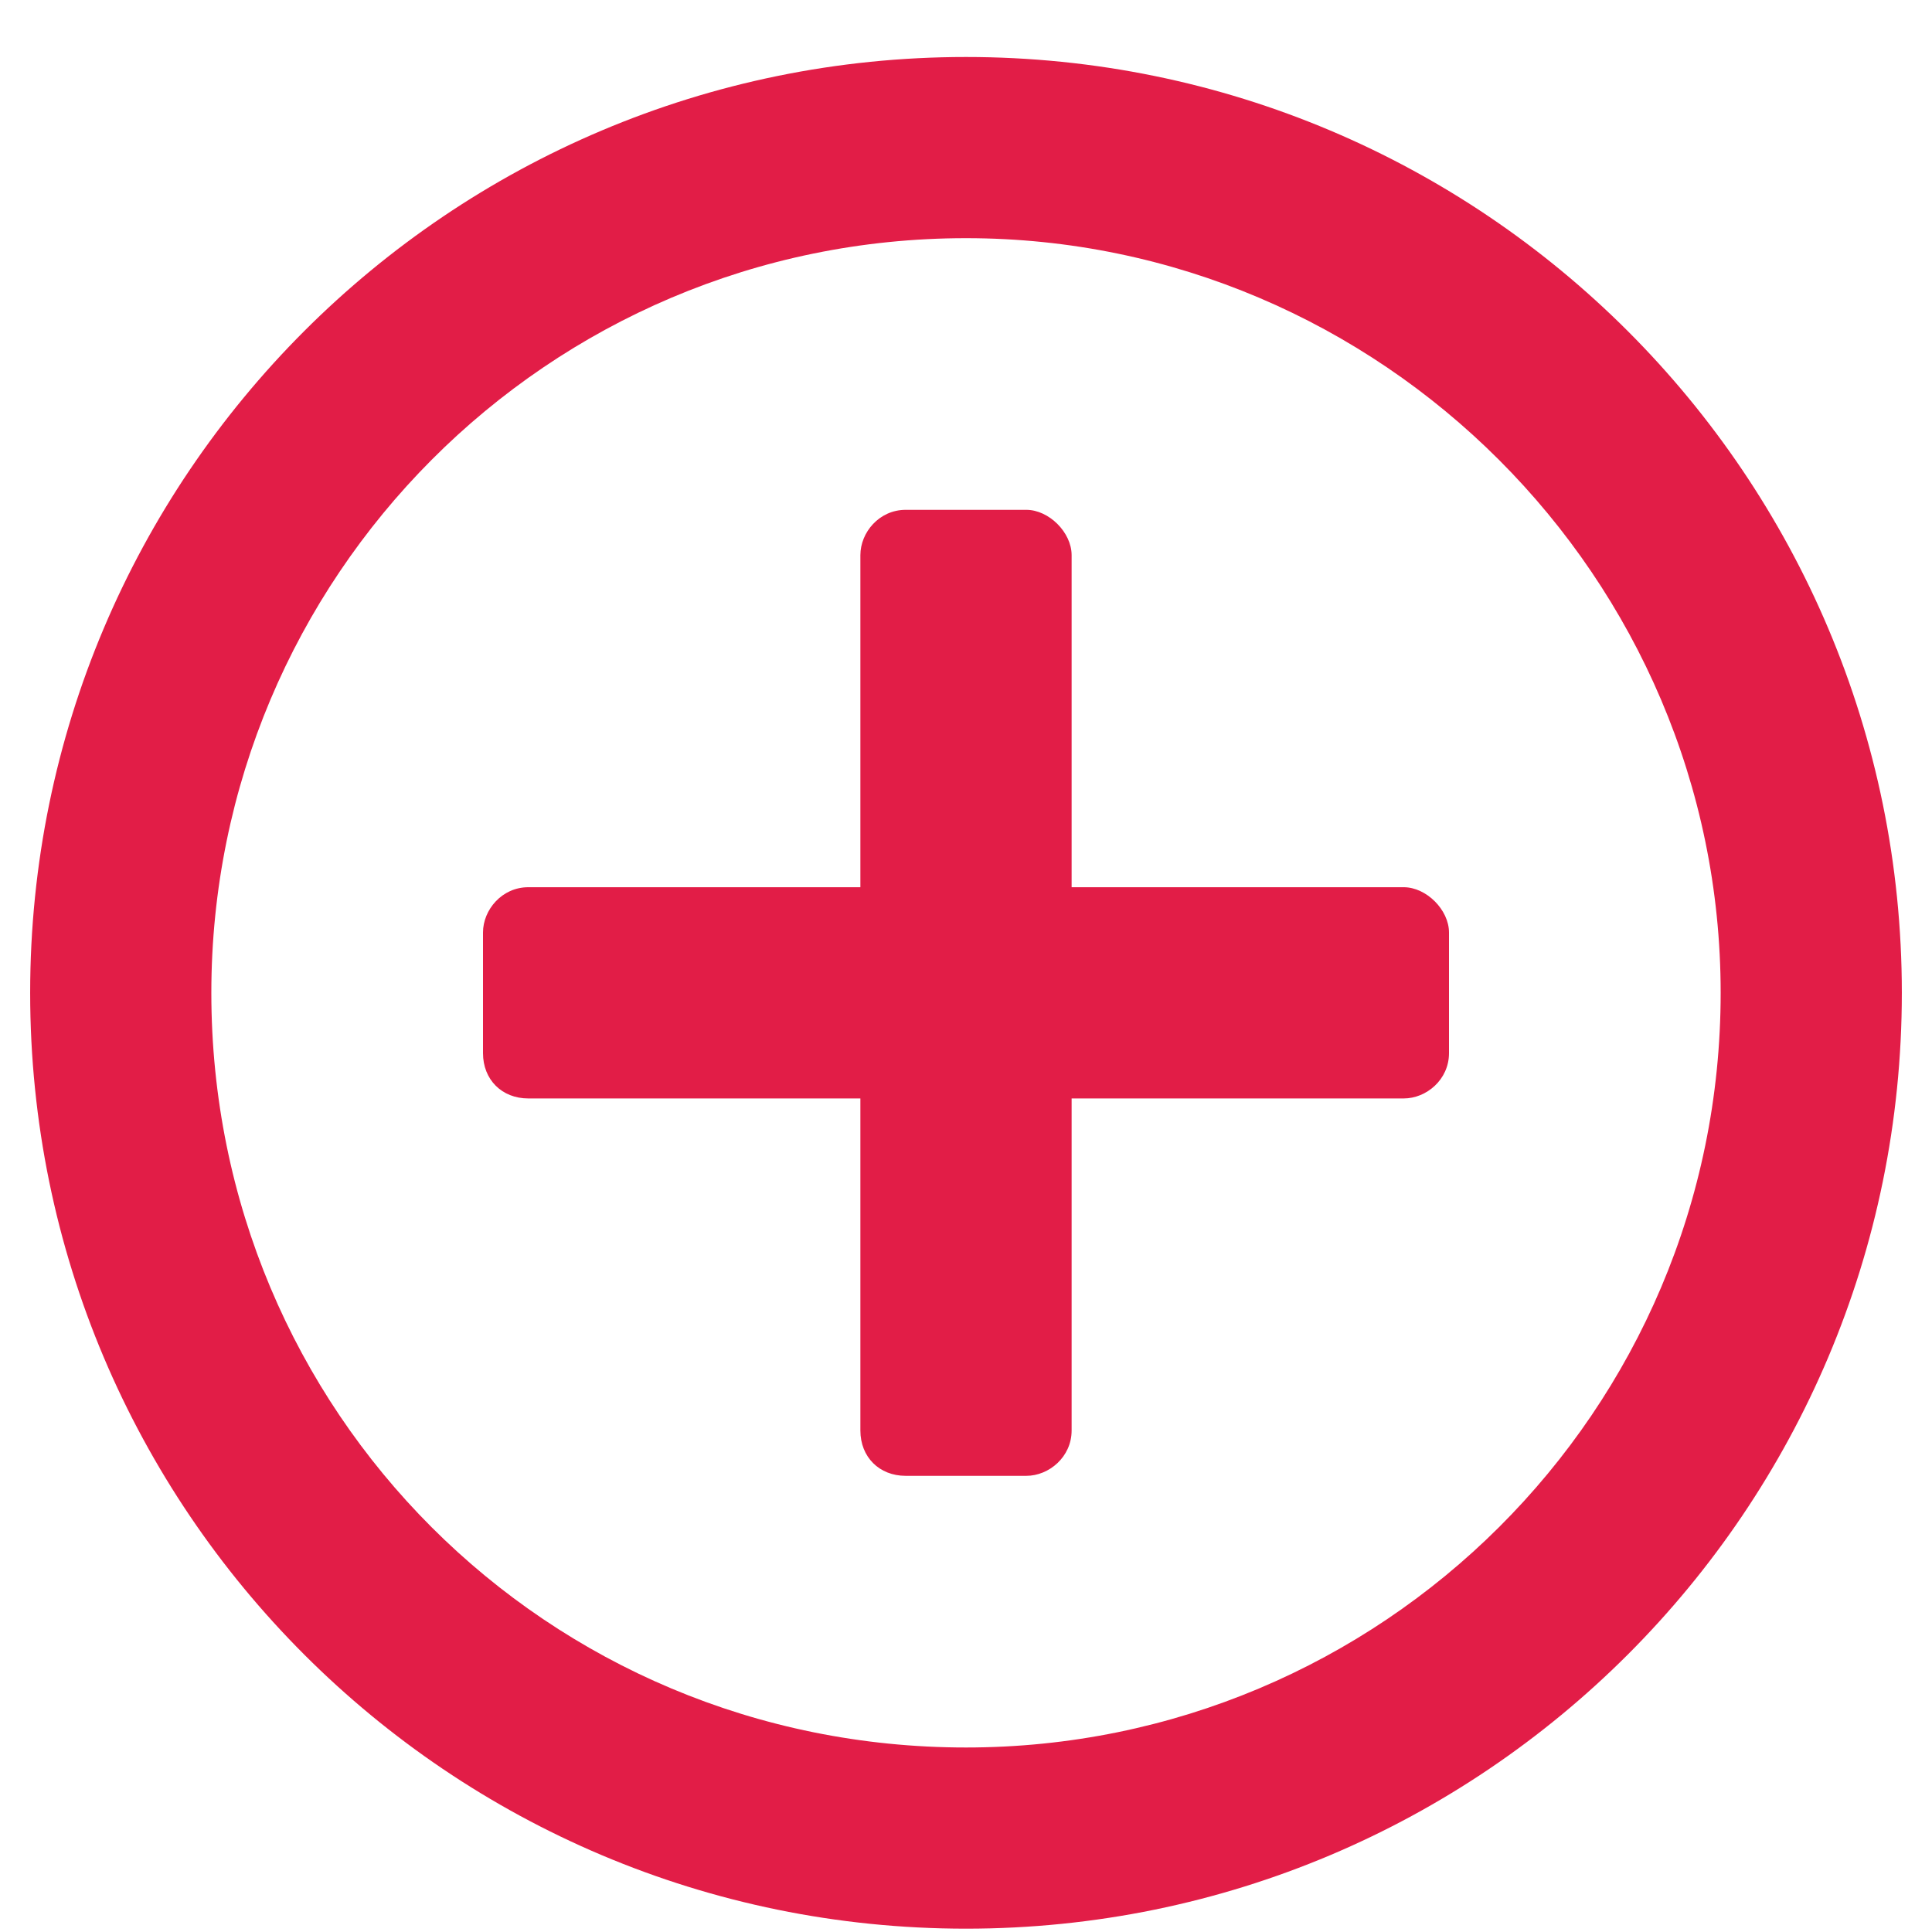
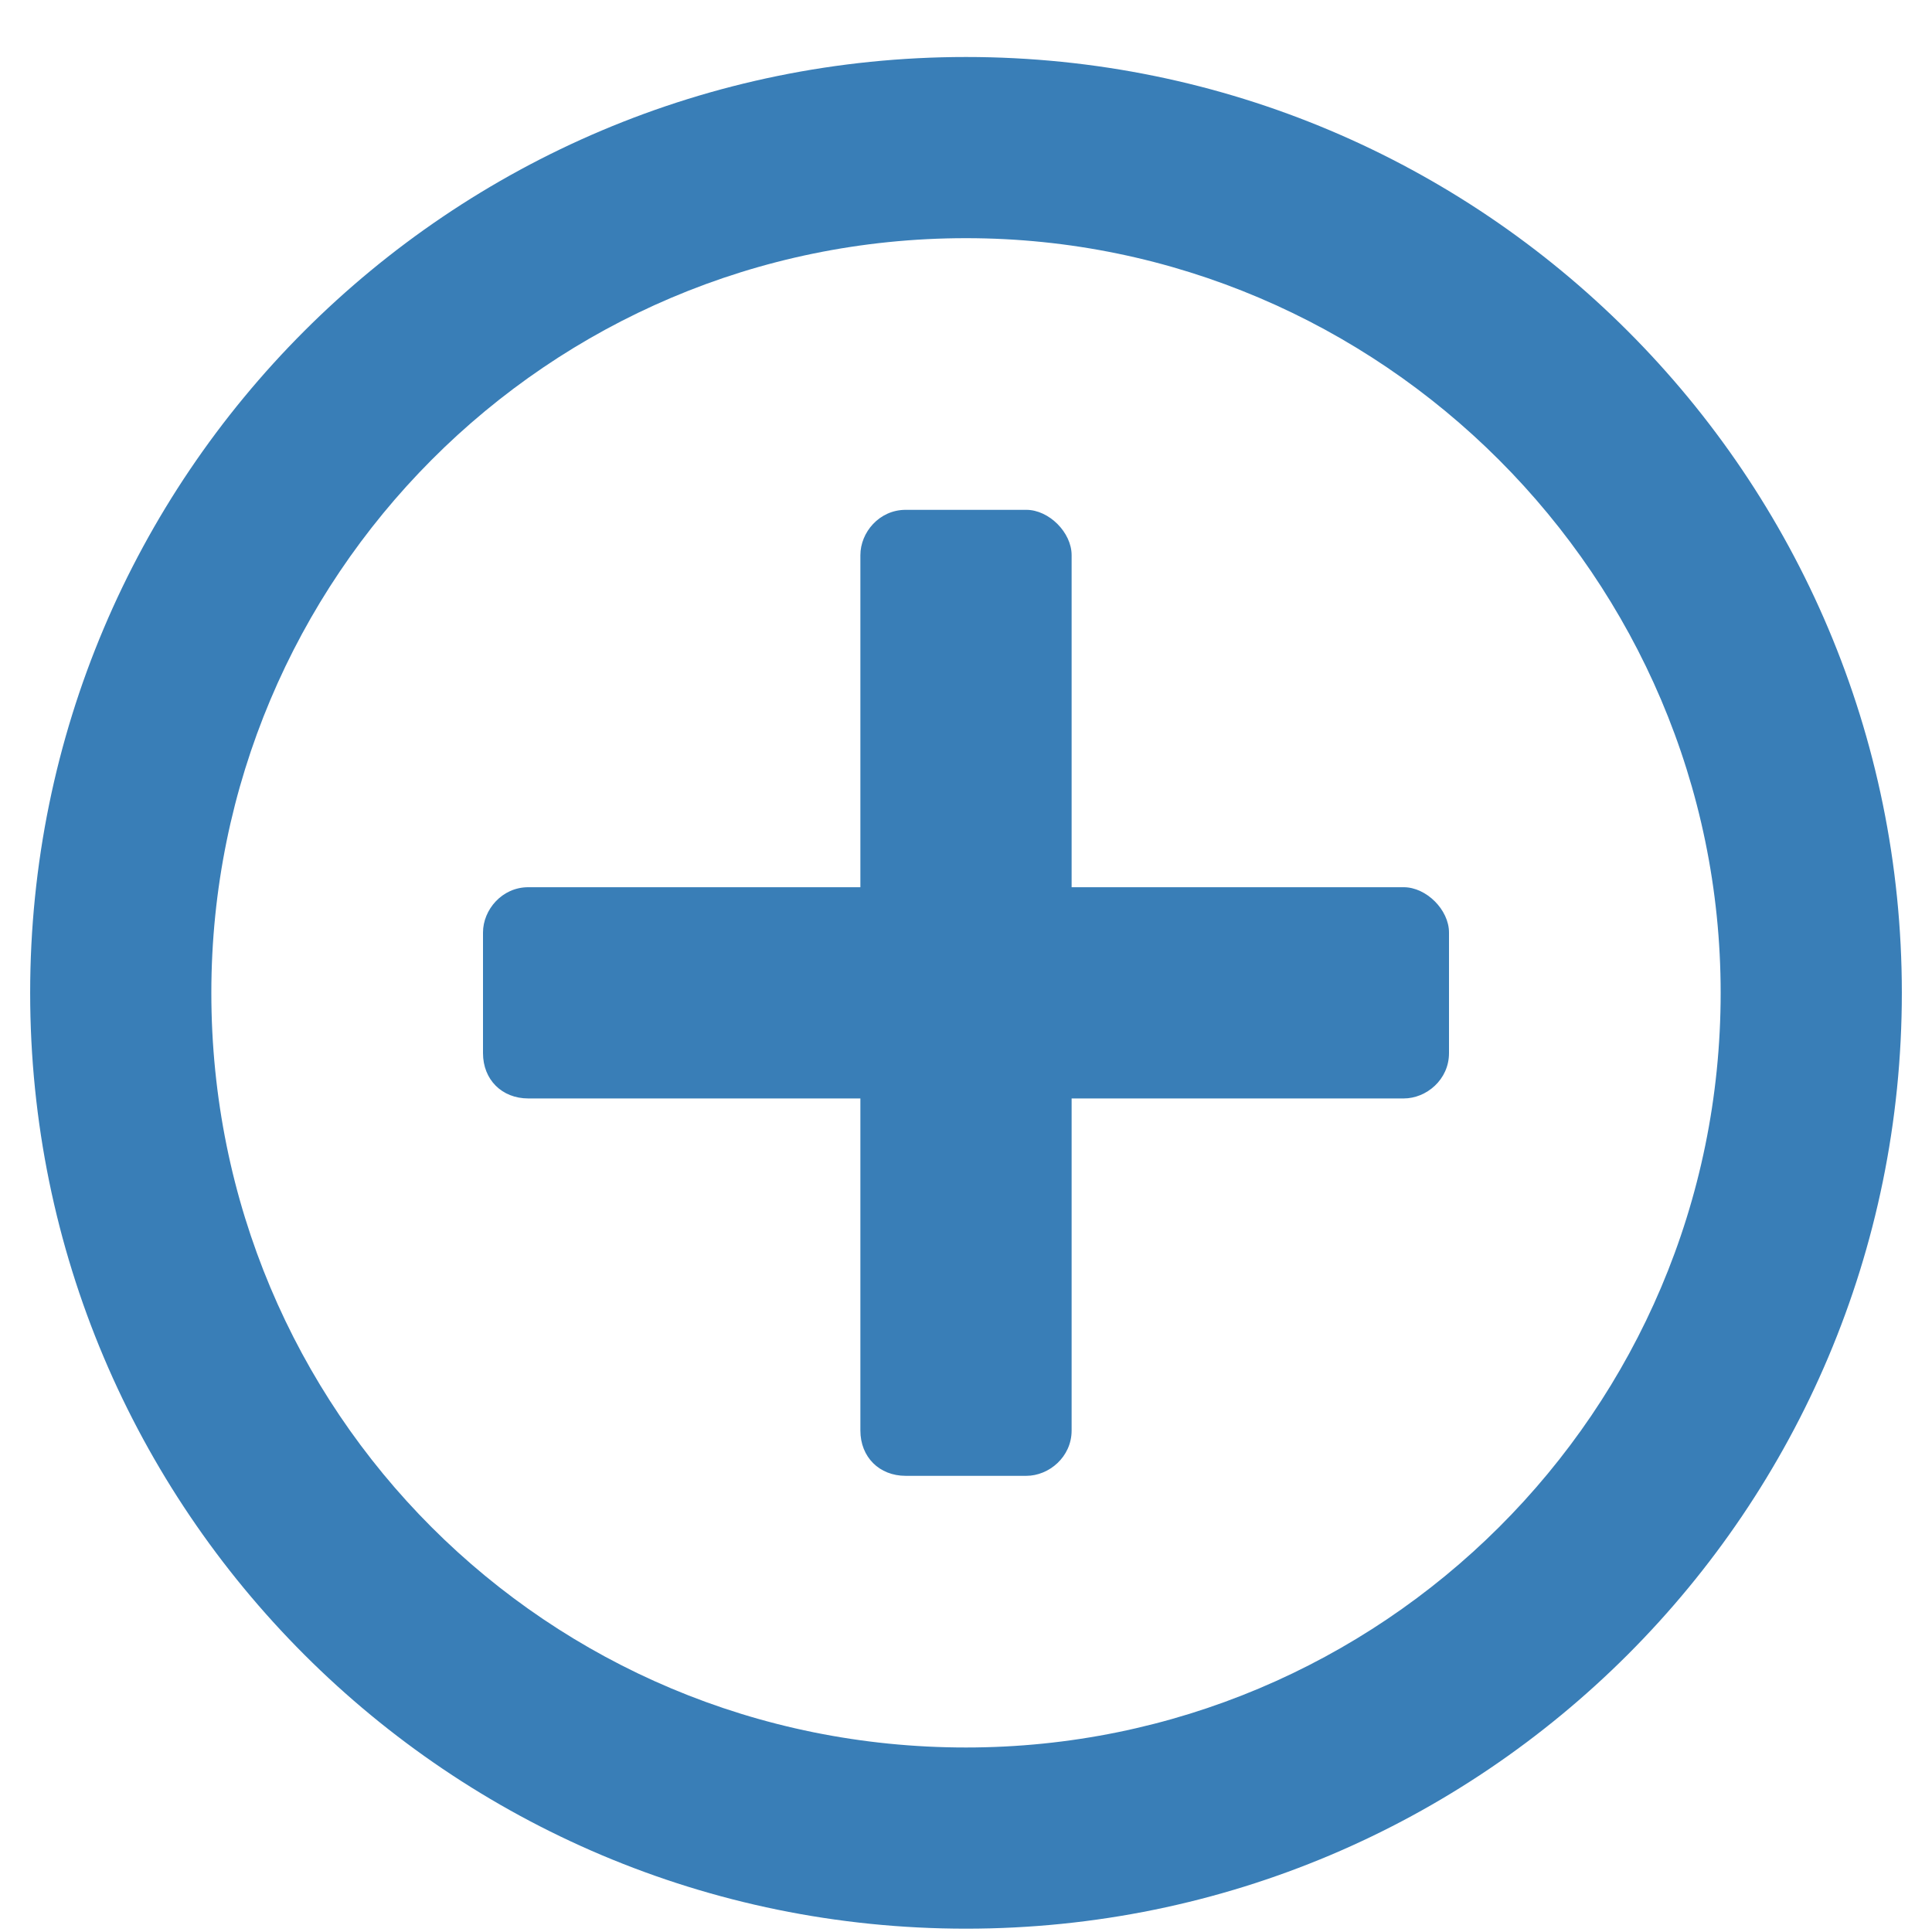
<svg xmlns="http://www.w3.org/2000/svg" width="18" height="18" viewBox="0 0 18 18" fill="none">
-   <path d="M13.5 8.688C13.5 8.477 13.289 8.266 13.078 8.266H9.984V5.172C9.984 4.961 9.773 4.75 9.562 4.75H8.438C8.191 4.75 8.016 4.961 8.016 5.172V8.266H4.922C4.676 8.266 4.5 8.477 4.5 8.688V9.812C4.5 10.059 4.676 10.234 4.922 10.234H8.016V13.328C8.016 13.574 8.191 13.75 8.438 13.75H9.562C9.773 13.75 9.984 13.574 9.984 13.328V10.234H13.078C13.289 10.234 13.5 10.059 13.5 9.812V8.688ZM17.719 9.25C17.719 4.434 13.816 0.531 9 0.531C4.184 0.531 0.281 4.434 0.281 9.25C0.281 14.066 4.184 17.969 9 17.969C13.816 17.969 17.719 14.066 17.719 9.25ZM16.031 9.25C16.031 13.152 12.867 16.281 9 16.281C5.098 16.281 1.969 13.152 1.969 9.25C1.969 5.383 5.098 2.219 9 2.219C12.867 2.219 16.031 5.383 16.031 9.25Z" fill="#E21D47" />
+   <path d="M13.5 8.688C13.5 8.477 13.289 8.266 13.078 8.266H9.984V5.172C9.984 4.961 9.773 4.75 9.562 4.75H8.438C8.191 4.75 8.016 4.961 8.016 5.172V8.266H4.922C4.676 8.266 4.5 8.477 4.5 8.688V9.812C4.5 10.059 4.676 10.234 4.922 10.234H8.016V13.328C8.016 13.574 8.191 13.75 8.438 13.75H9.562C9.773 13.75 9.984 13.574 9.984 13.328V10.234H13.078C13.289 10.234 13.5 10.059 13.5 9.812V8.688ZM17.719 9.25C17.719 4.434 13.816 0.531 9 0.531C4.184 0.531 0.281 4.434 0.281 9.25C0.281 14.066 4.184 17.969 9 17.969C13.816 17.969 17.719 14.066 17.719 9.25ZM16.031 9.25C16.031 13.152 12.867 16.281 9 16.281C5.098 16.281 1.969 13.152 1.969 9.25C1.969 5.383 5.098 2.219 9 2.219C12.867 2.219 16.031 5.383 16.031 9.25Z" fill="#397eb7" />
</svg>
